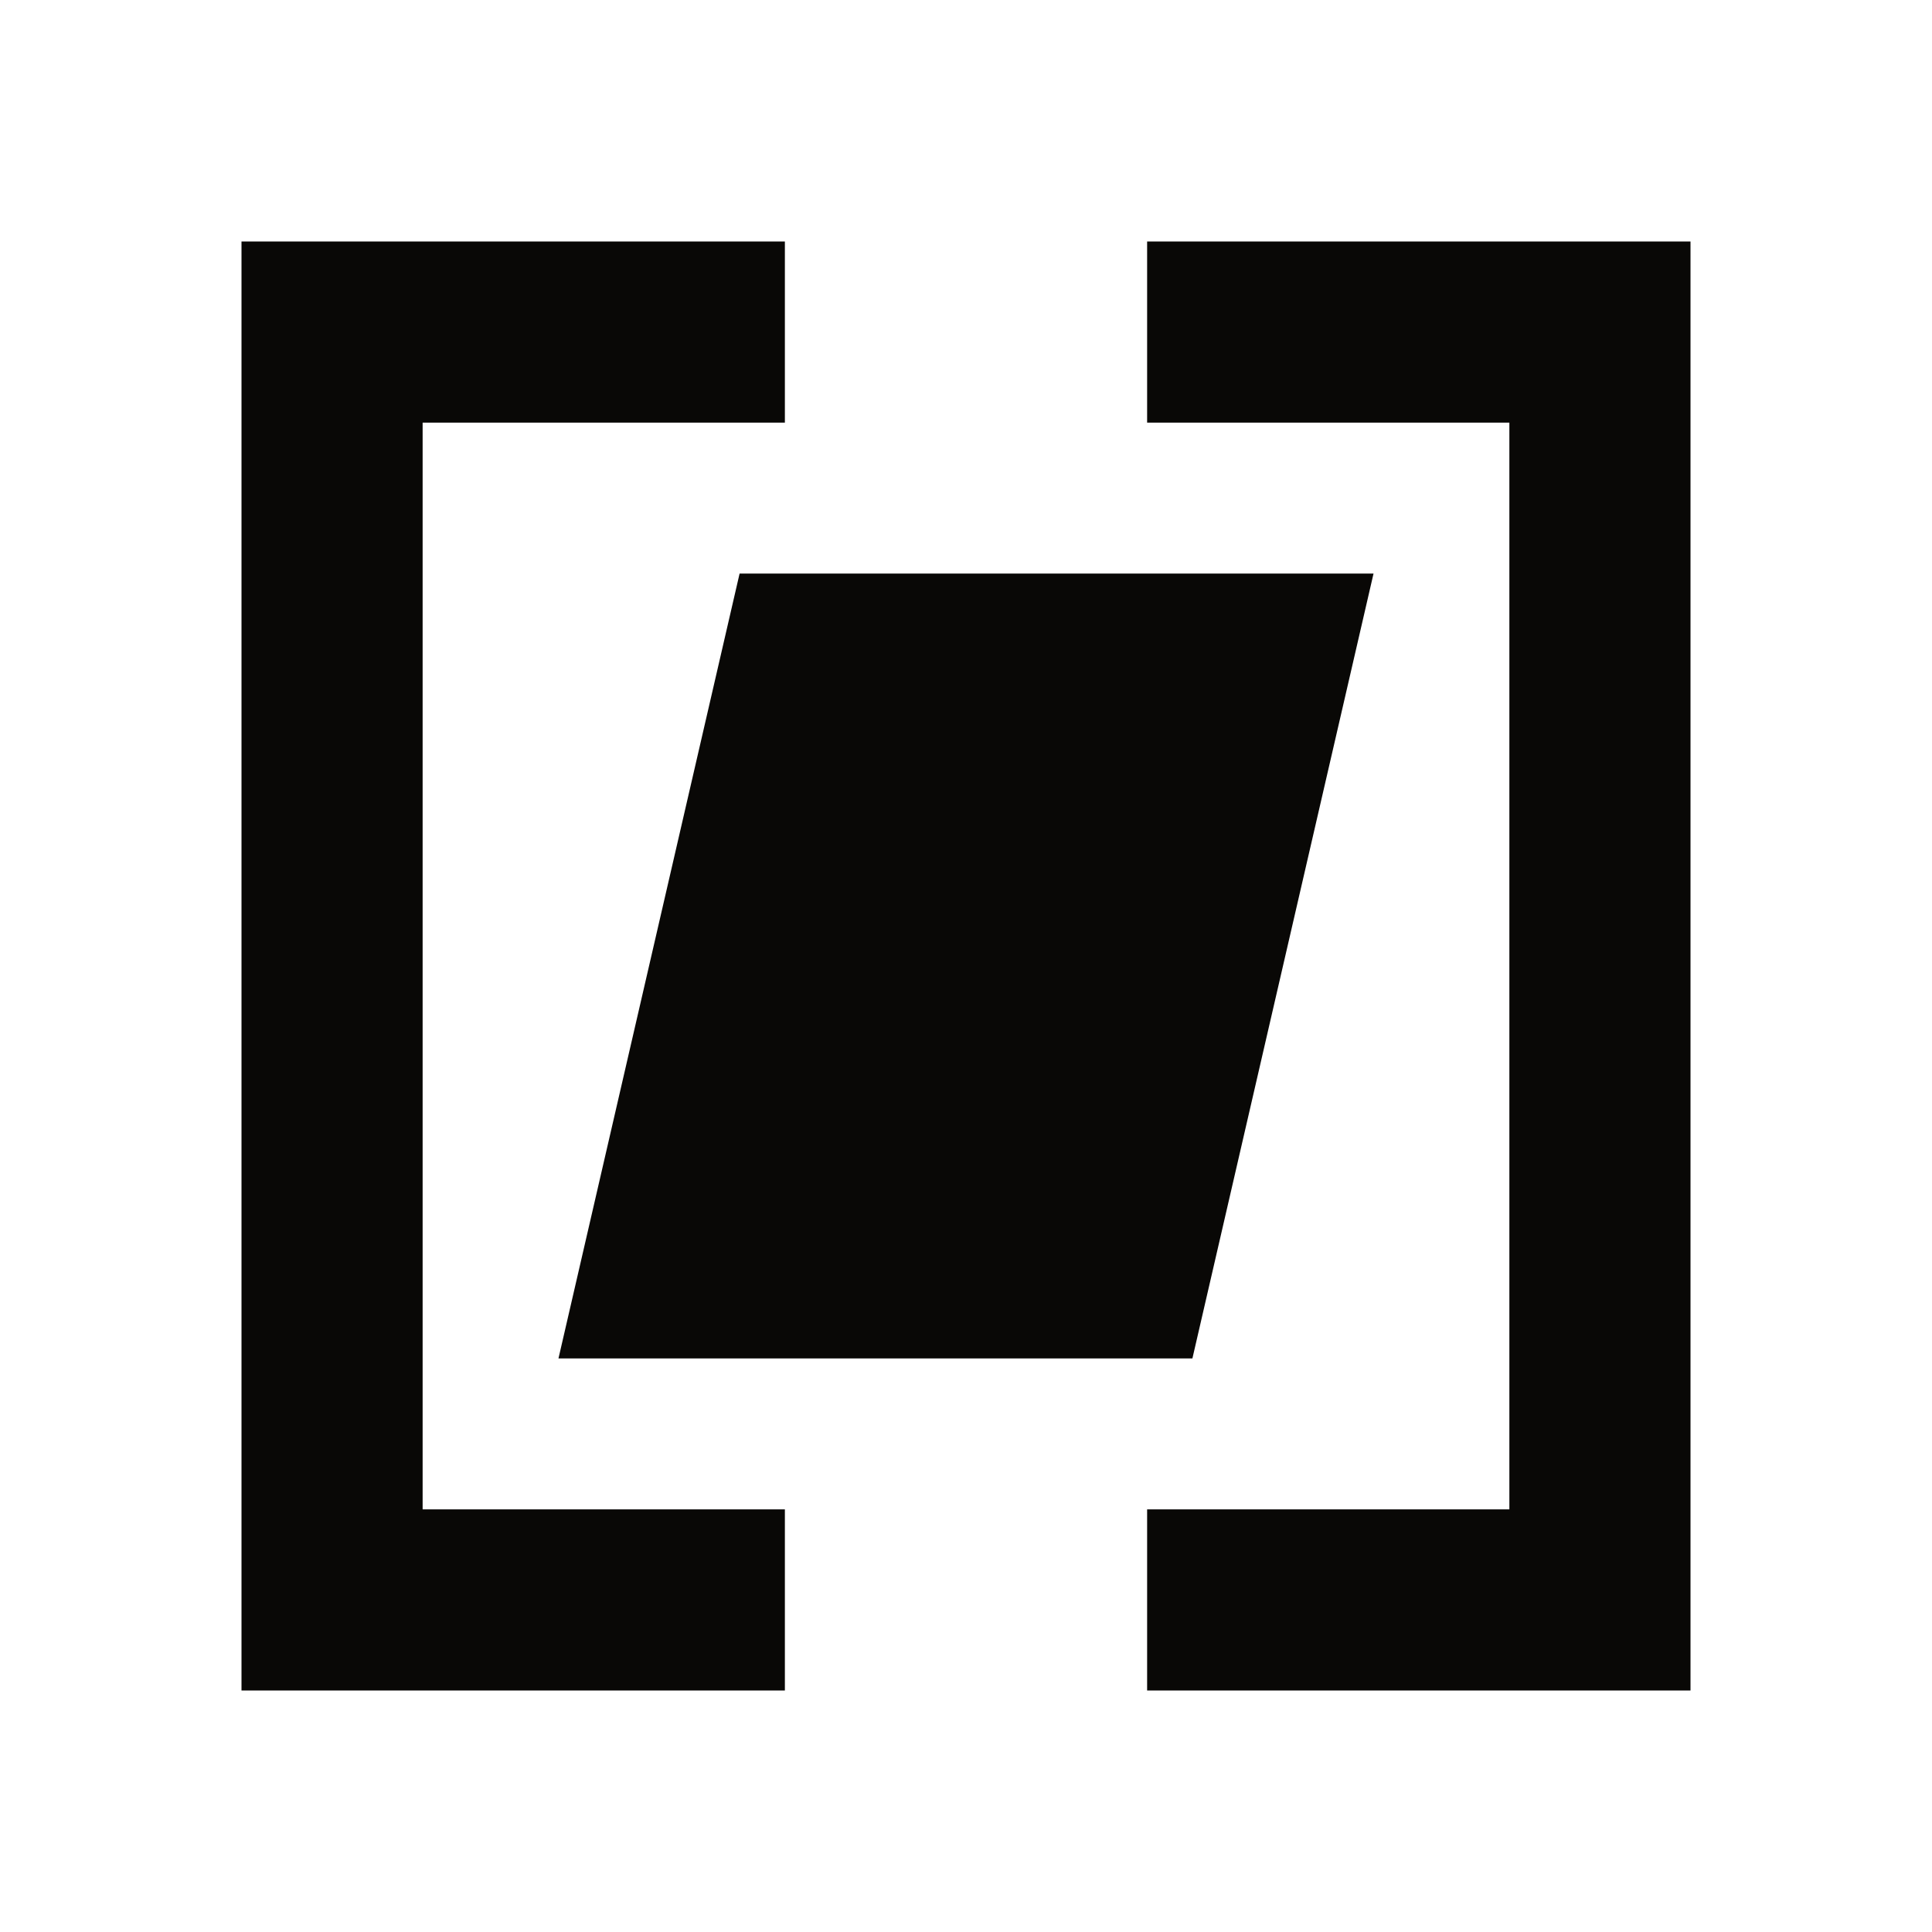
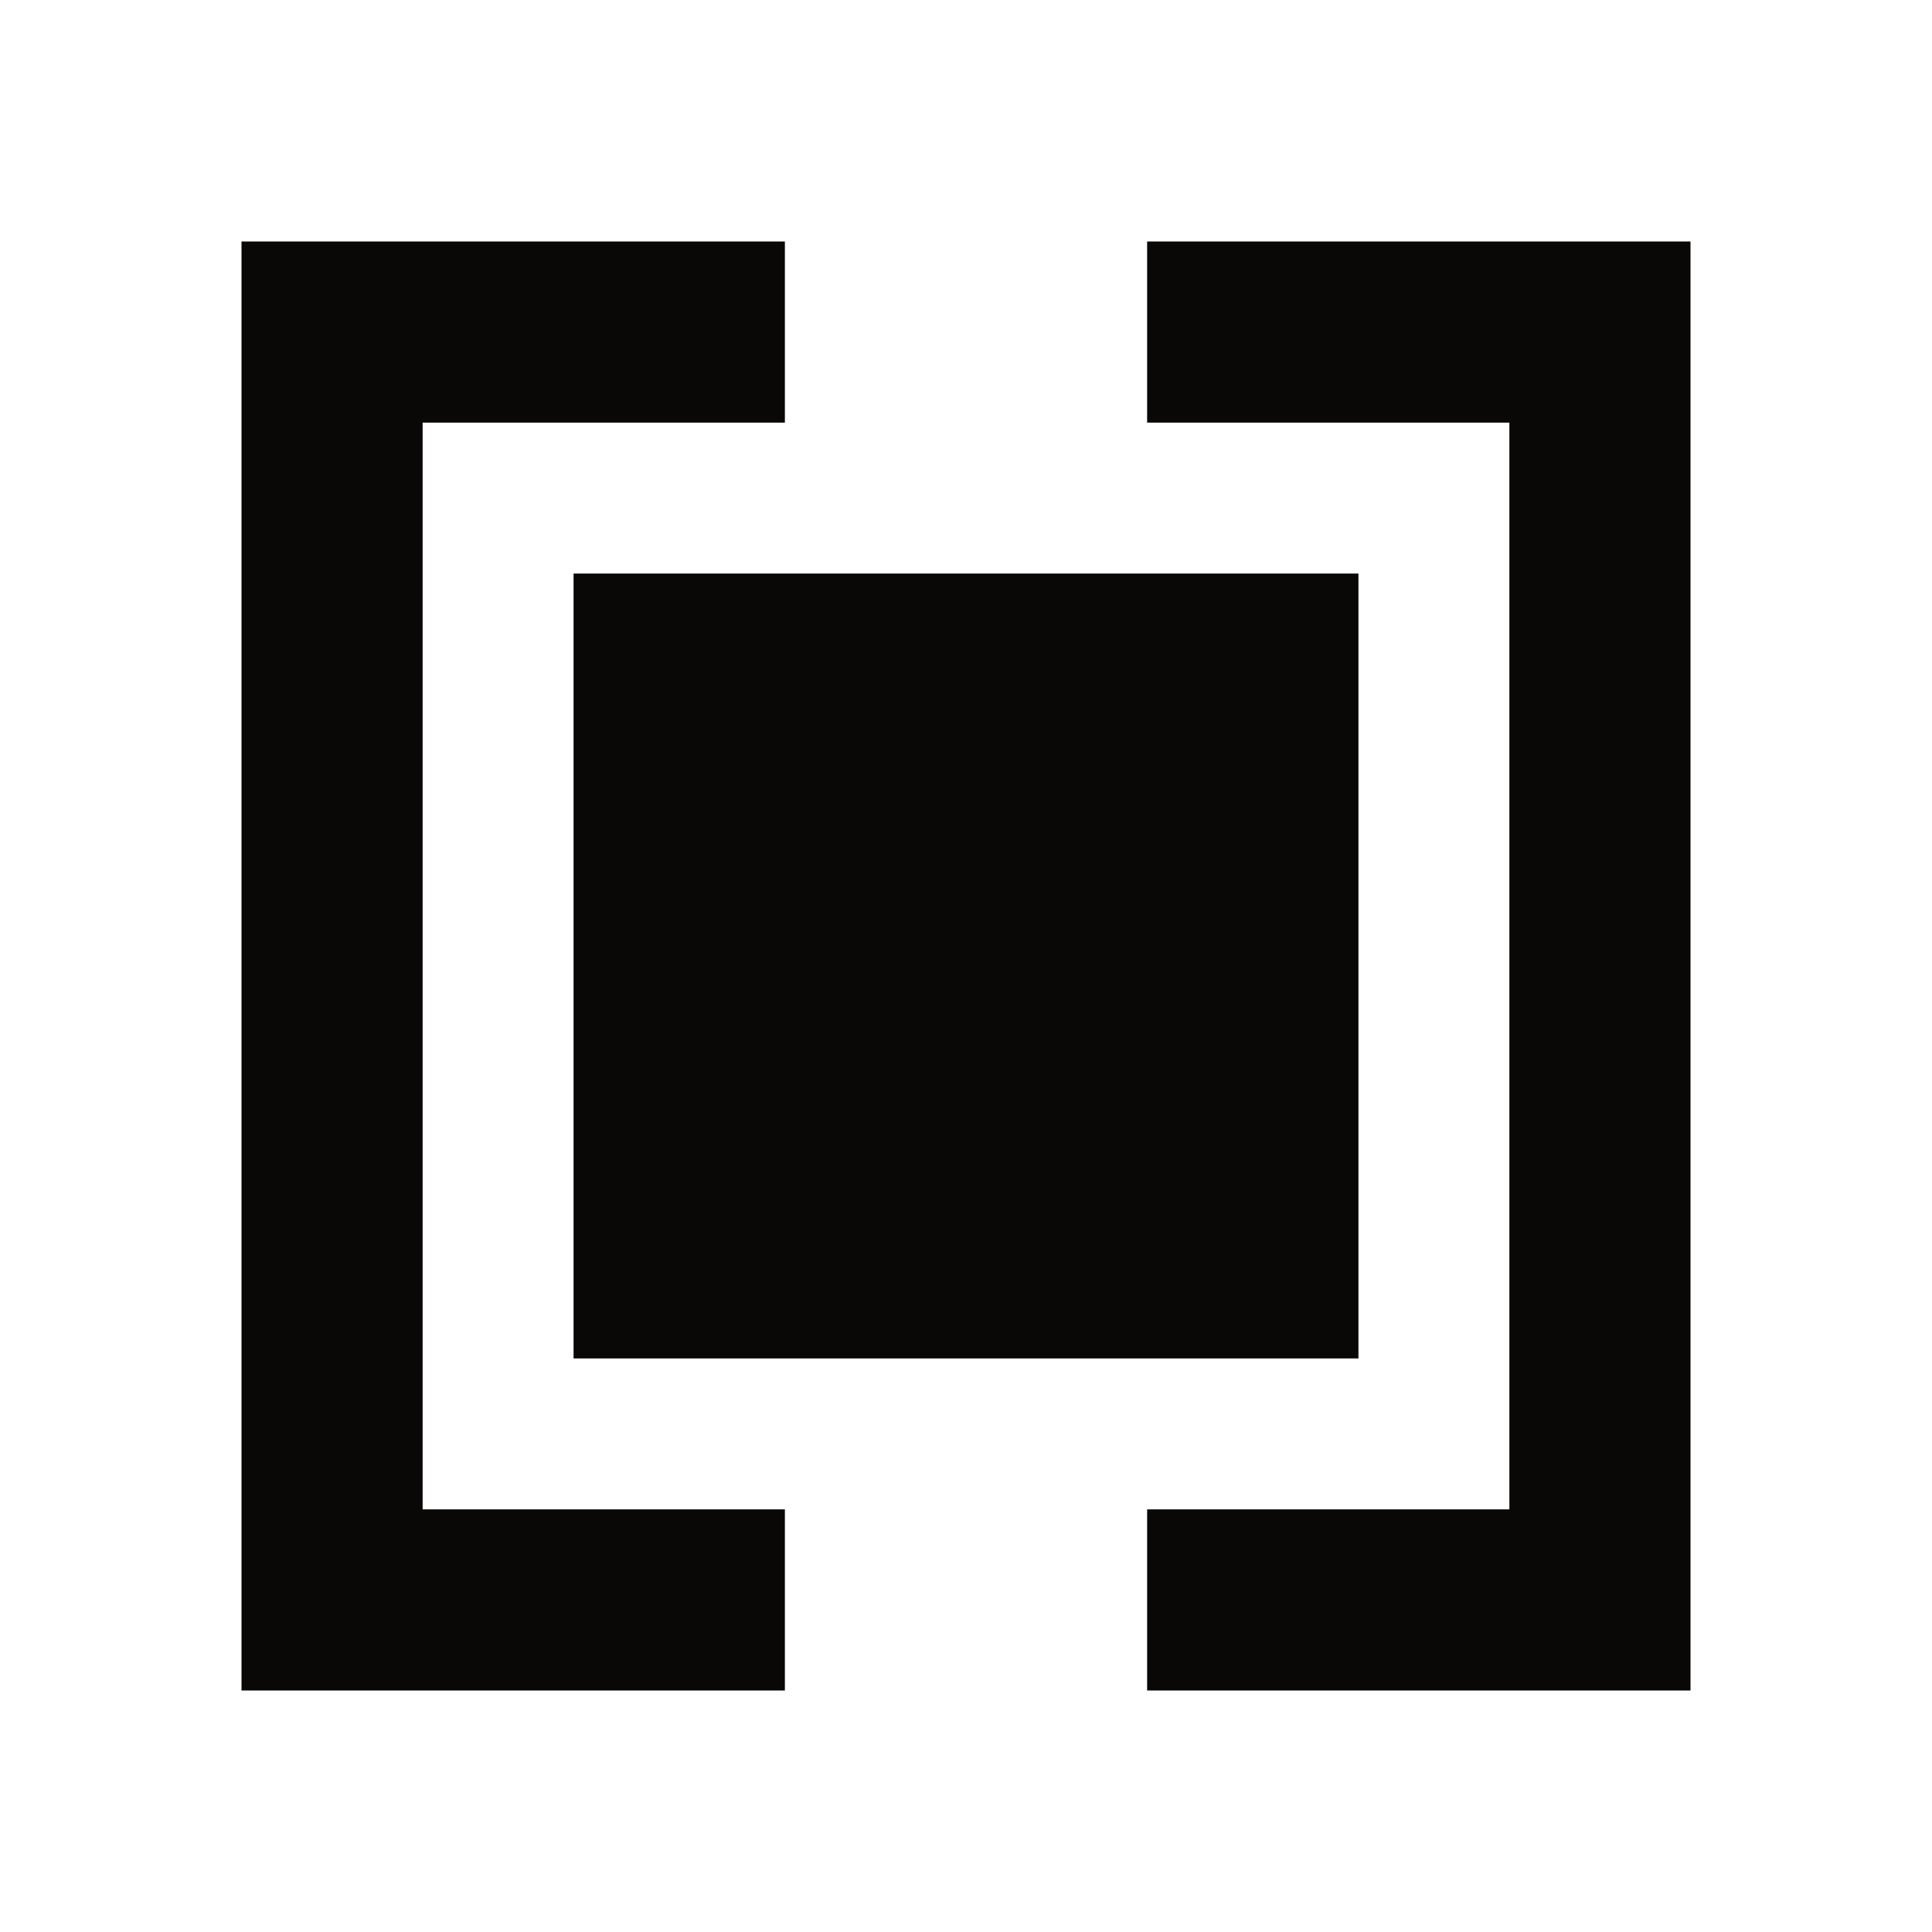
<svg xmlns="http://www.w3.org/2000/svg" width="512" height="512" viewBox="0 0 512 512" role="img" aria-labelledby="title desc">
  <style>
    @media (forced-colors: active) {
      path { fill: CanvasText; }
    }
  </style>
  <path d="M64 64 H208 V112 H112 V400 H208 V448 H64 Z" fill="#090806" />
  <path d="M448 64 H304 V112 H400 V400 H304 V448 H448 Z" fill="#090806" />
-   <path d="M196 152 L364 152 L316 360 L148 360 Z" fill="#090806" />
+   <path d="M152 152 H360 V360 H152 Z" fill="#090806" />
</svg>
